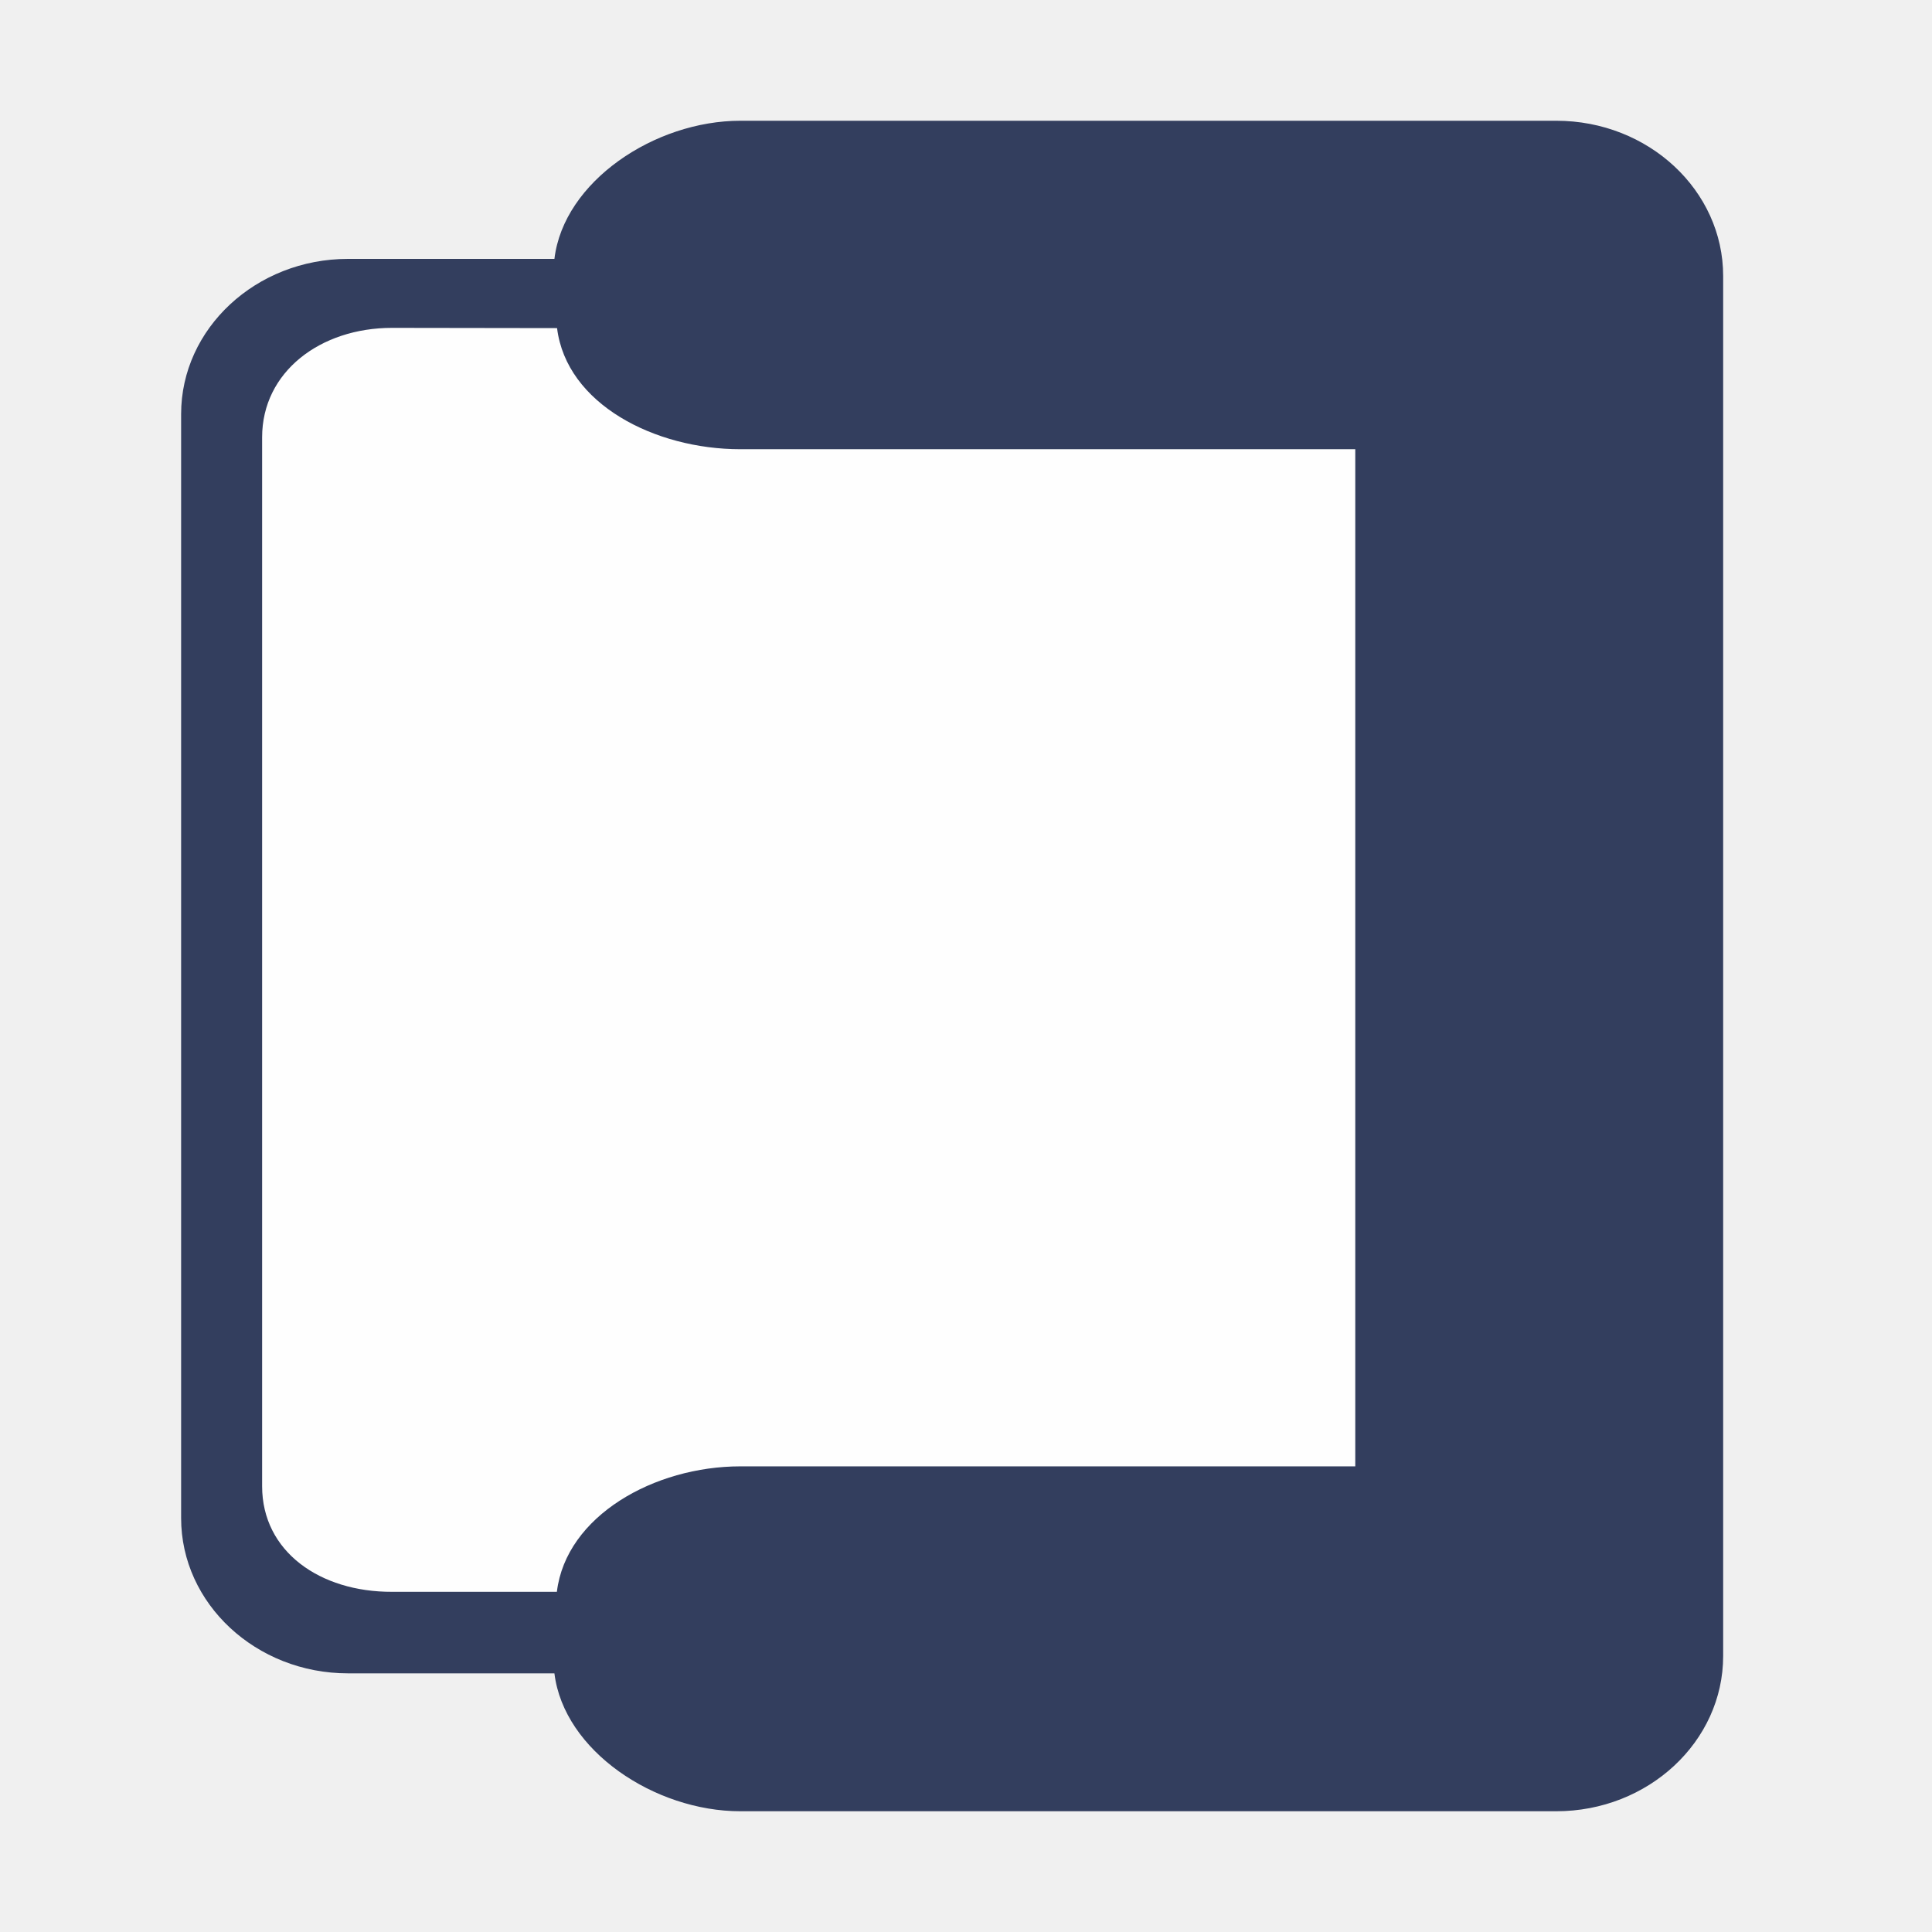
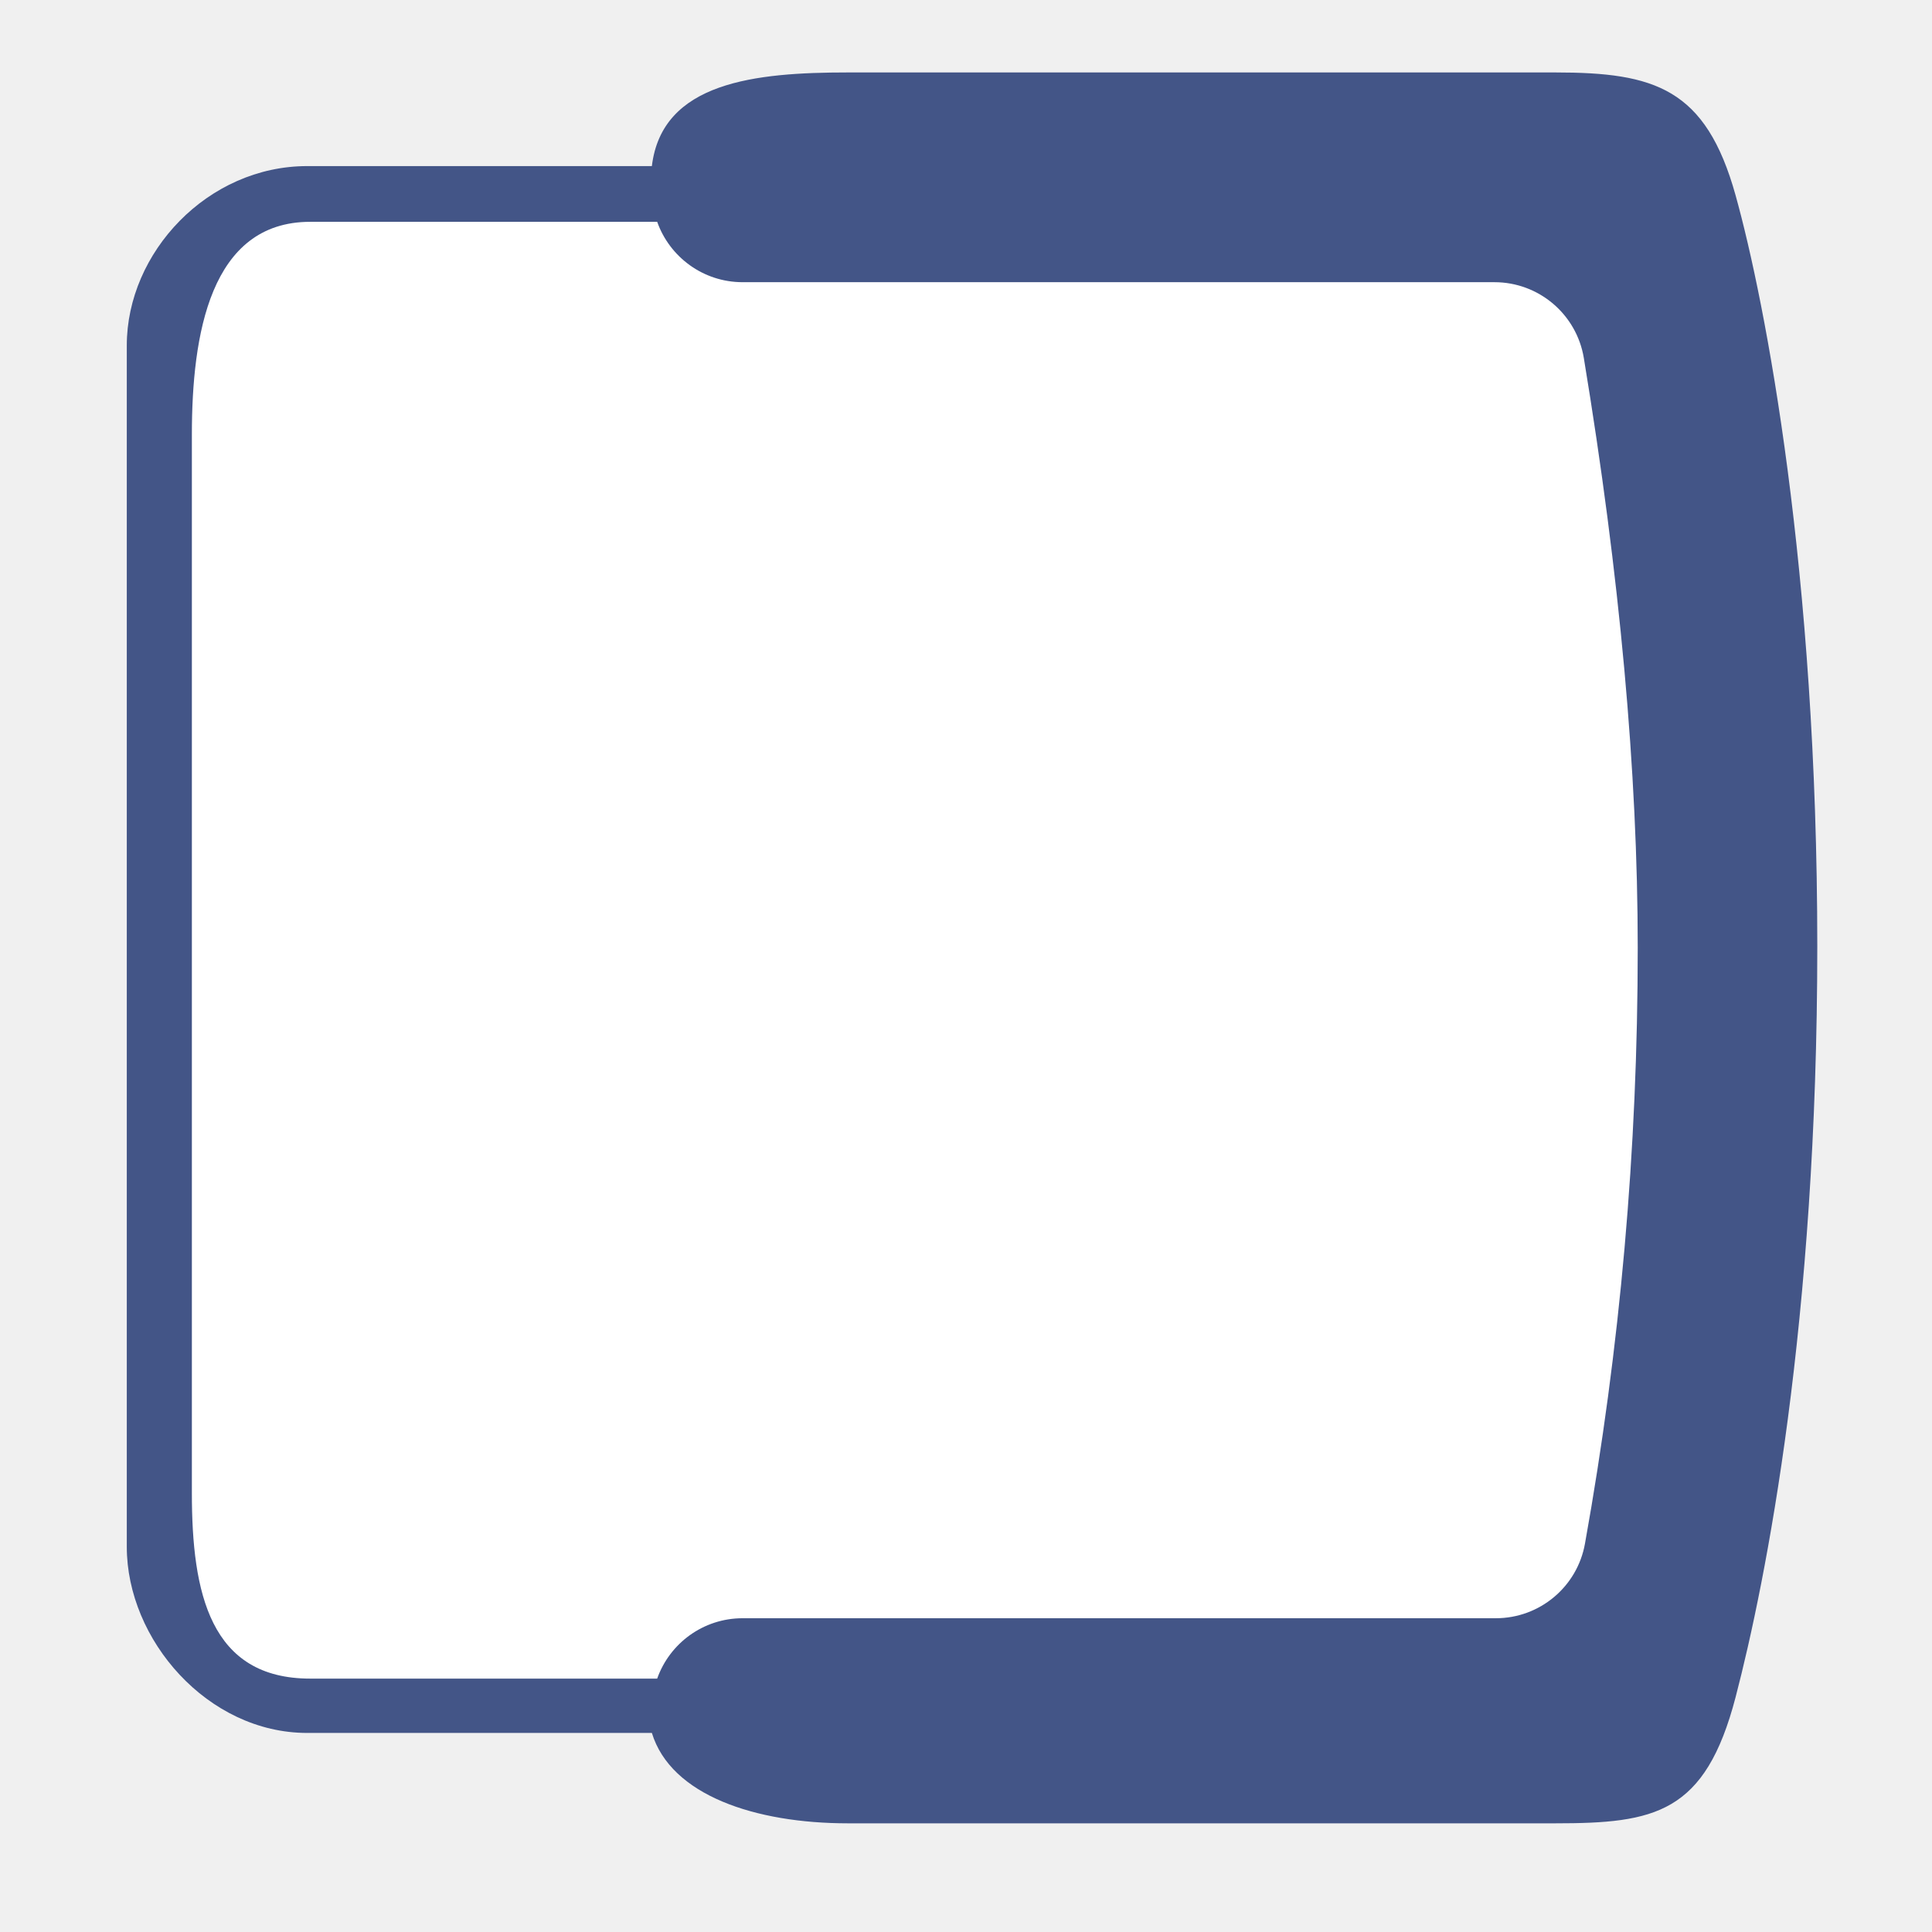
<svg xmlns="http://www.w3.org/2000/svg" width="32px" height="32px" viewBox="0 0 32 32" version="1.1">
  <g id="页面-1" stroke="none" stroke-width="1" fill="none" fill-rule="evenodd">
-     <g id="座位排布切图" transform="translate(-572, -758)">
-       <g id="编组-5" transform="translate(572, 758)">
-         <rect id="矩形备份-250" fill-opacity="0" fill="#F2F4F5" x="0" y="0" width="32" height="32" rx="2" />
-         <g id="编组-15备份-7" transform="translate(16, 16) scale(-1, -1) rotate(-270) translate(-16, -16) translate(2, 3)" fill-rule="nonzero">
-           <path d="M2.288,19.025 L2.288,22.777 C2.288,24.3 3.441,25.541 4.858,25.541 L23.145,25.541 C24.562,25.541 25.716,24.3 25.716,22.777 L25.716,19.358 C26.998,19.202 28,17.697 28,16.279 L28,2.764 C28,1.241 26.846,-1.20792265e-13 25.429,-1.20792265e-13 L2.571,-1.20792265e-13 C1.154,-1.20792265e-13 5.32907052e-15,1.237 5.32907052e-15,2.764 L5.32907052e-15,16.279 C5.32907052e-15,17.697 1.005,19.205 2.288,19.358 L2.288,19.025 Z" id="路径" fill="#333E5E" transform="translate(14, 12.77047) rotate(-180) translate(-14, -12.77047) " />
-           <path d="M22.82,19.447 L5.446,19.447 C4.362,19.447 3.634,18.482 3.634,17.296 L3.638,14.562 C4.897,14.406 5.644,12.941 5.644,11.527 L5.644,1.341 L22.491,1.341 L22.491,11.527 C22.491,12.949 23.31,14.413 24.569,14.565 L24.569,17.296 C24.573,18.486 23.904,19.447 22.82,19.447 Z" id="路径" fill="#FEFEFE" transform="translate(14.10175, 10.3943) rotate(-180) translate(-14.10175, -10.3943) " />
-         </g>
+     <g id="座位排布切图" transform="translate(-573, -812)">
+       <g id="编组-2备份-14" transform="translate(589.1, 827.7) scale(-1, 1) rotate(-360) translate(-589.1, -827.7) translate(574.6, 812.7)">
+         <path d="M1.497,20.303 C1.497,20.303 1.497,22.206 1.497,26.012 C1.497,27.659 3.038,29 4.58,29 L24.478,29 C26.02,29 27.449,27.659 27.449,26.012 L27.449,20.303 C28.844,20.135 29,18.589 29,17.056 L29,5.341 C29,3.694 28.739,2.847 26.964,2.353 C25.188,1.858 20.745,1 14.527,1 C8.309,1 4.021,1.849 2.09,2.353 C0.16,2.856 0,3.69 0,5.341 L0,17.056 C0,18.589 0.463,19.987 1.497,20.303 Z" id="路径" fill="#435587" fill-rule="nonzero" transform="translate(14.5, 15) scale(-1, -1) rotate(-270) translate(-14.5, -15) " />
+         <path d="M25.462,2.974 C27.119,2.974 27.422,4.843 27.422,6.5 L27.422,24.03 C27.422,25.687 27.119,27.103 25.462,27.103 L19.715,27.103 C19.509,26.52 18.953,26.103 18.3,26.103 L5.824,26.103 C5.098,26.103 4.476,25.583 4.348,24.868 C3.765,21.625 3.474,18.336 3.474,15 C3.474,12.093 3.771,8.836 4.367,5.229 C4.487,4.505 5.113,3.974 5.847,3.974 L18.3,3.974 L18.3,3.974 C18.953,3.974 19.509,3.556 19.715,2.974 L25.462,2.974 Z" id="路径" fill="#FFFFFF" />
      </g>
    </g>
  </g>
</svg>
